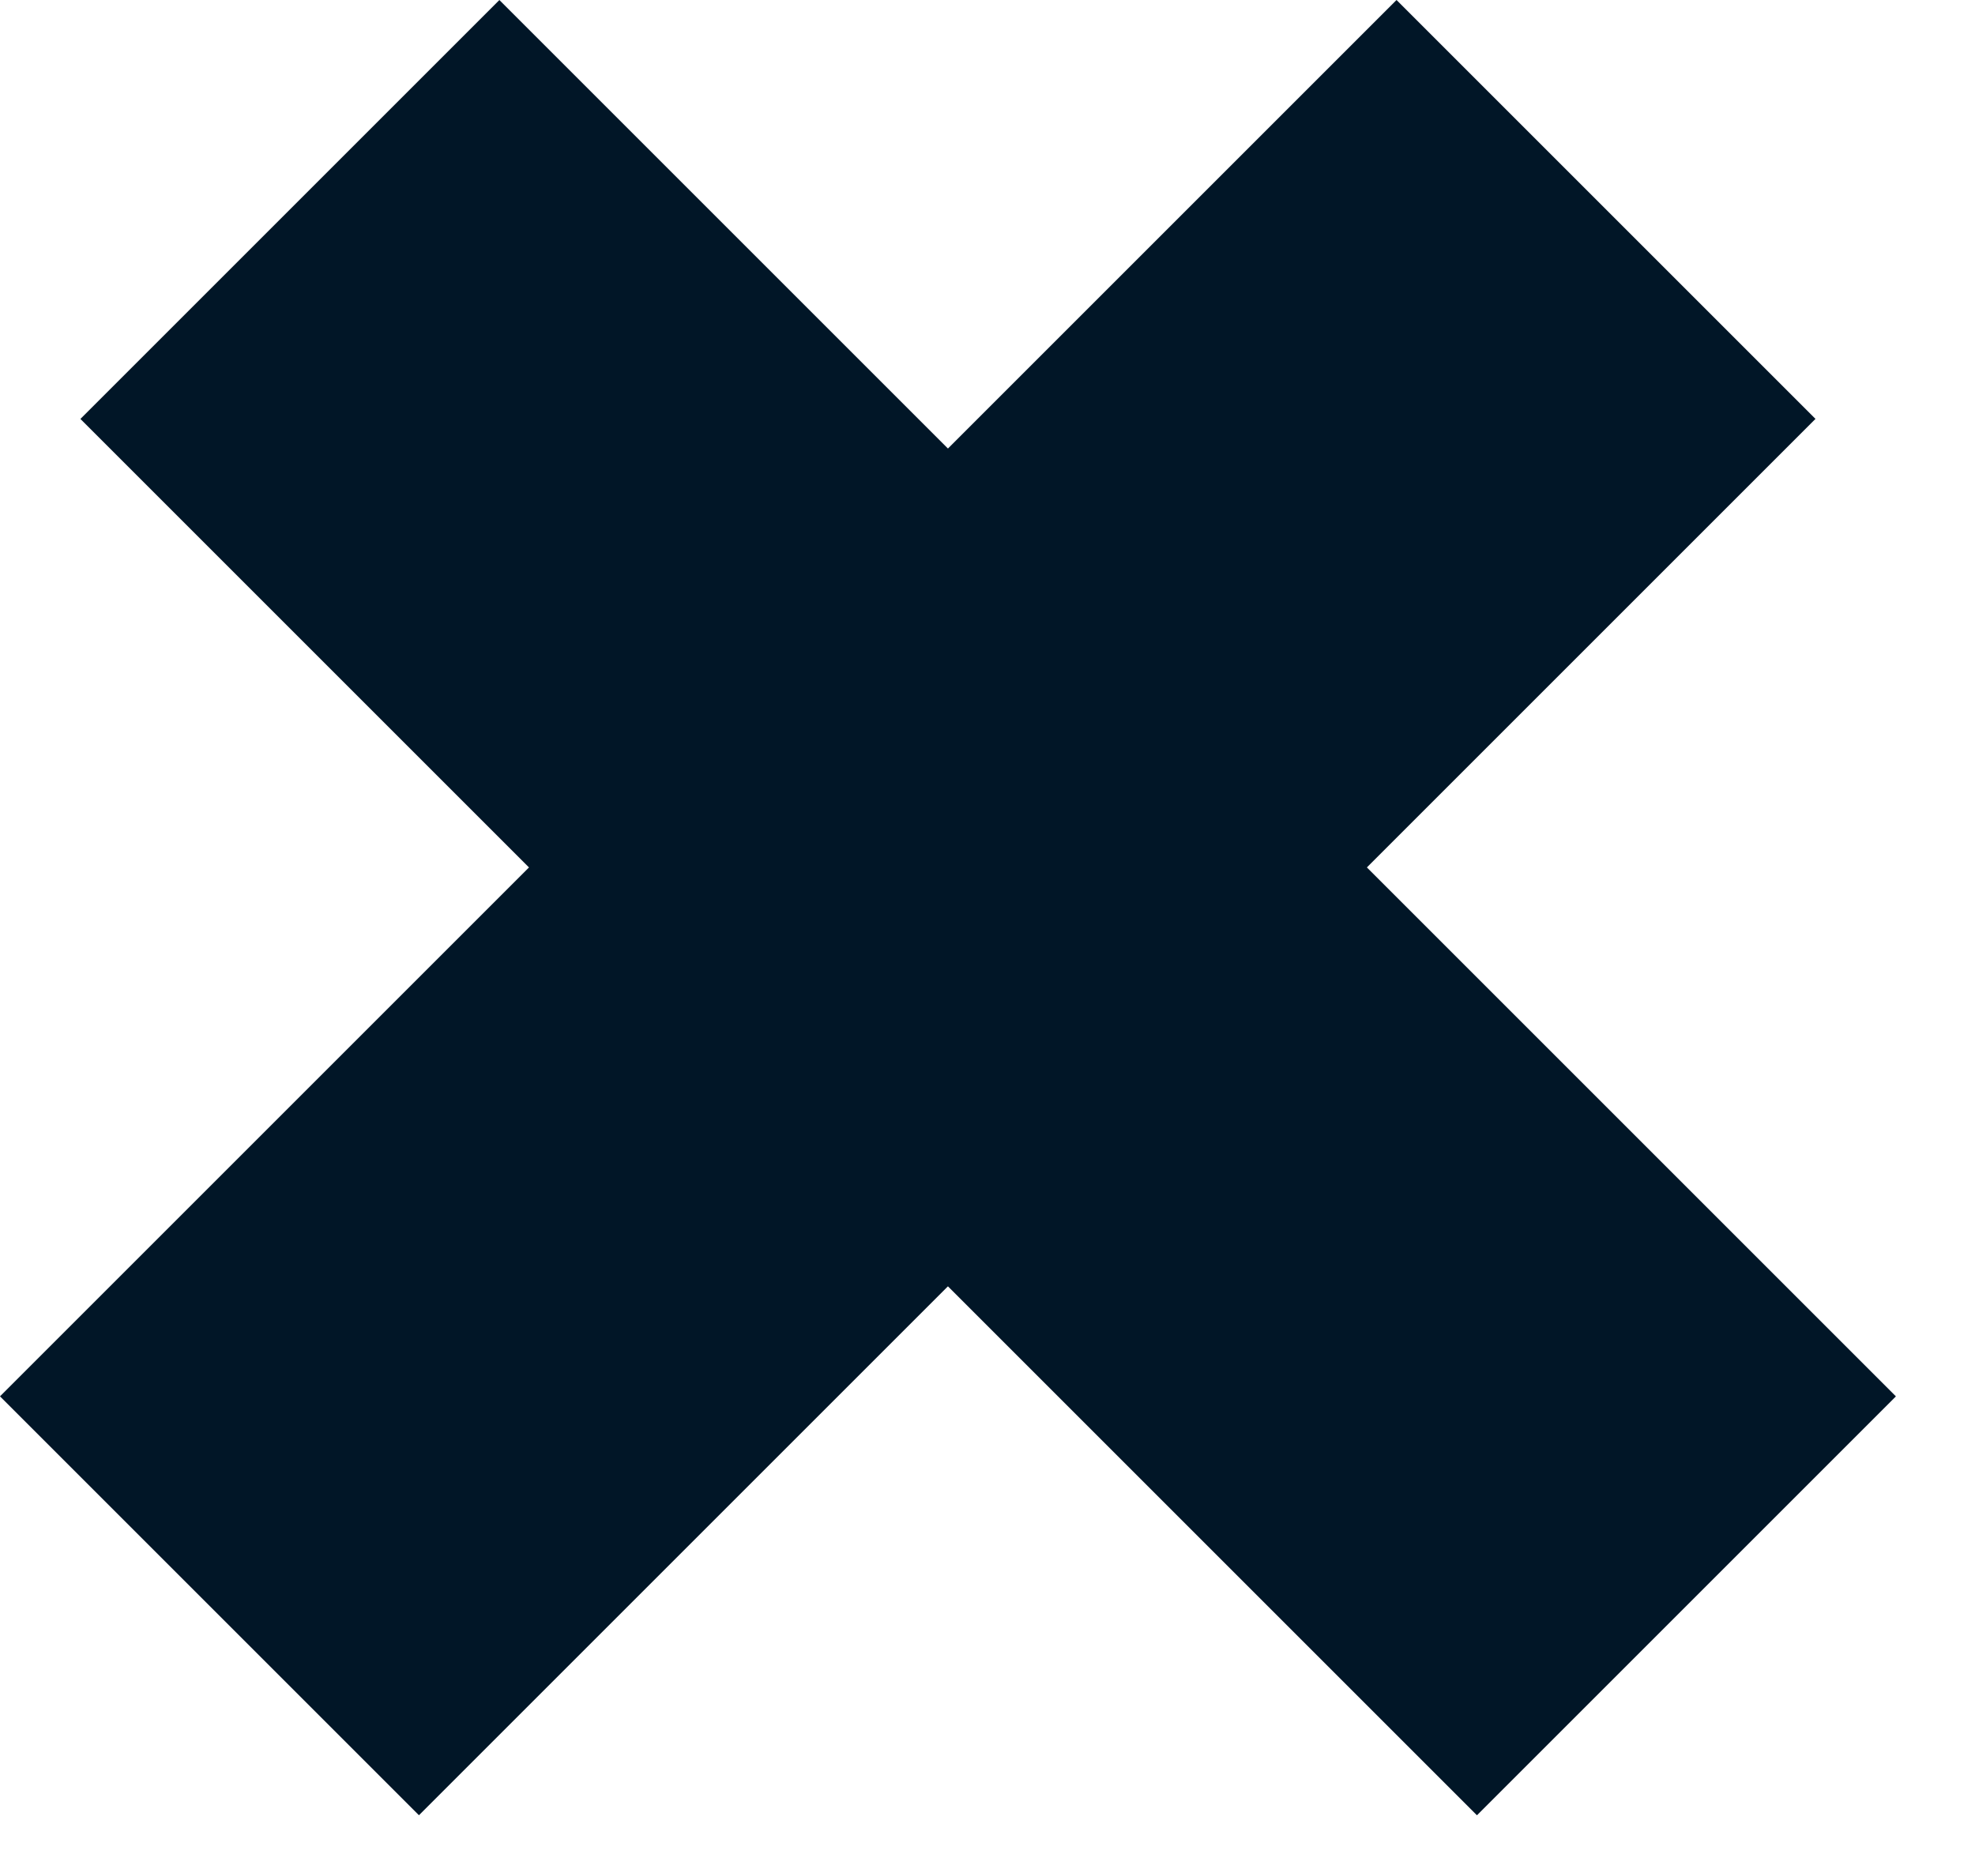
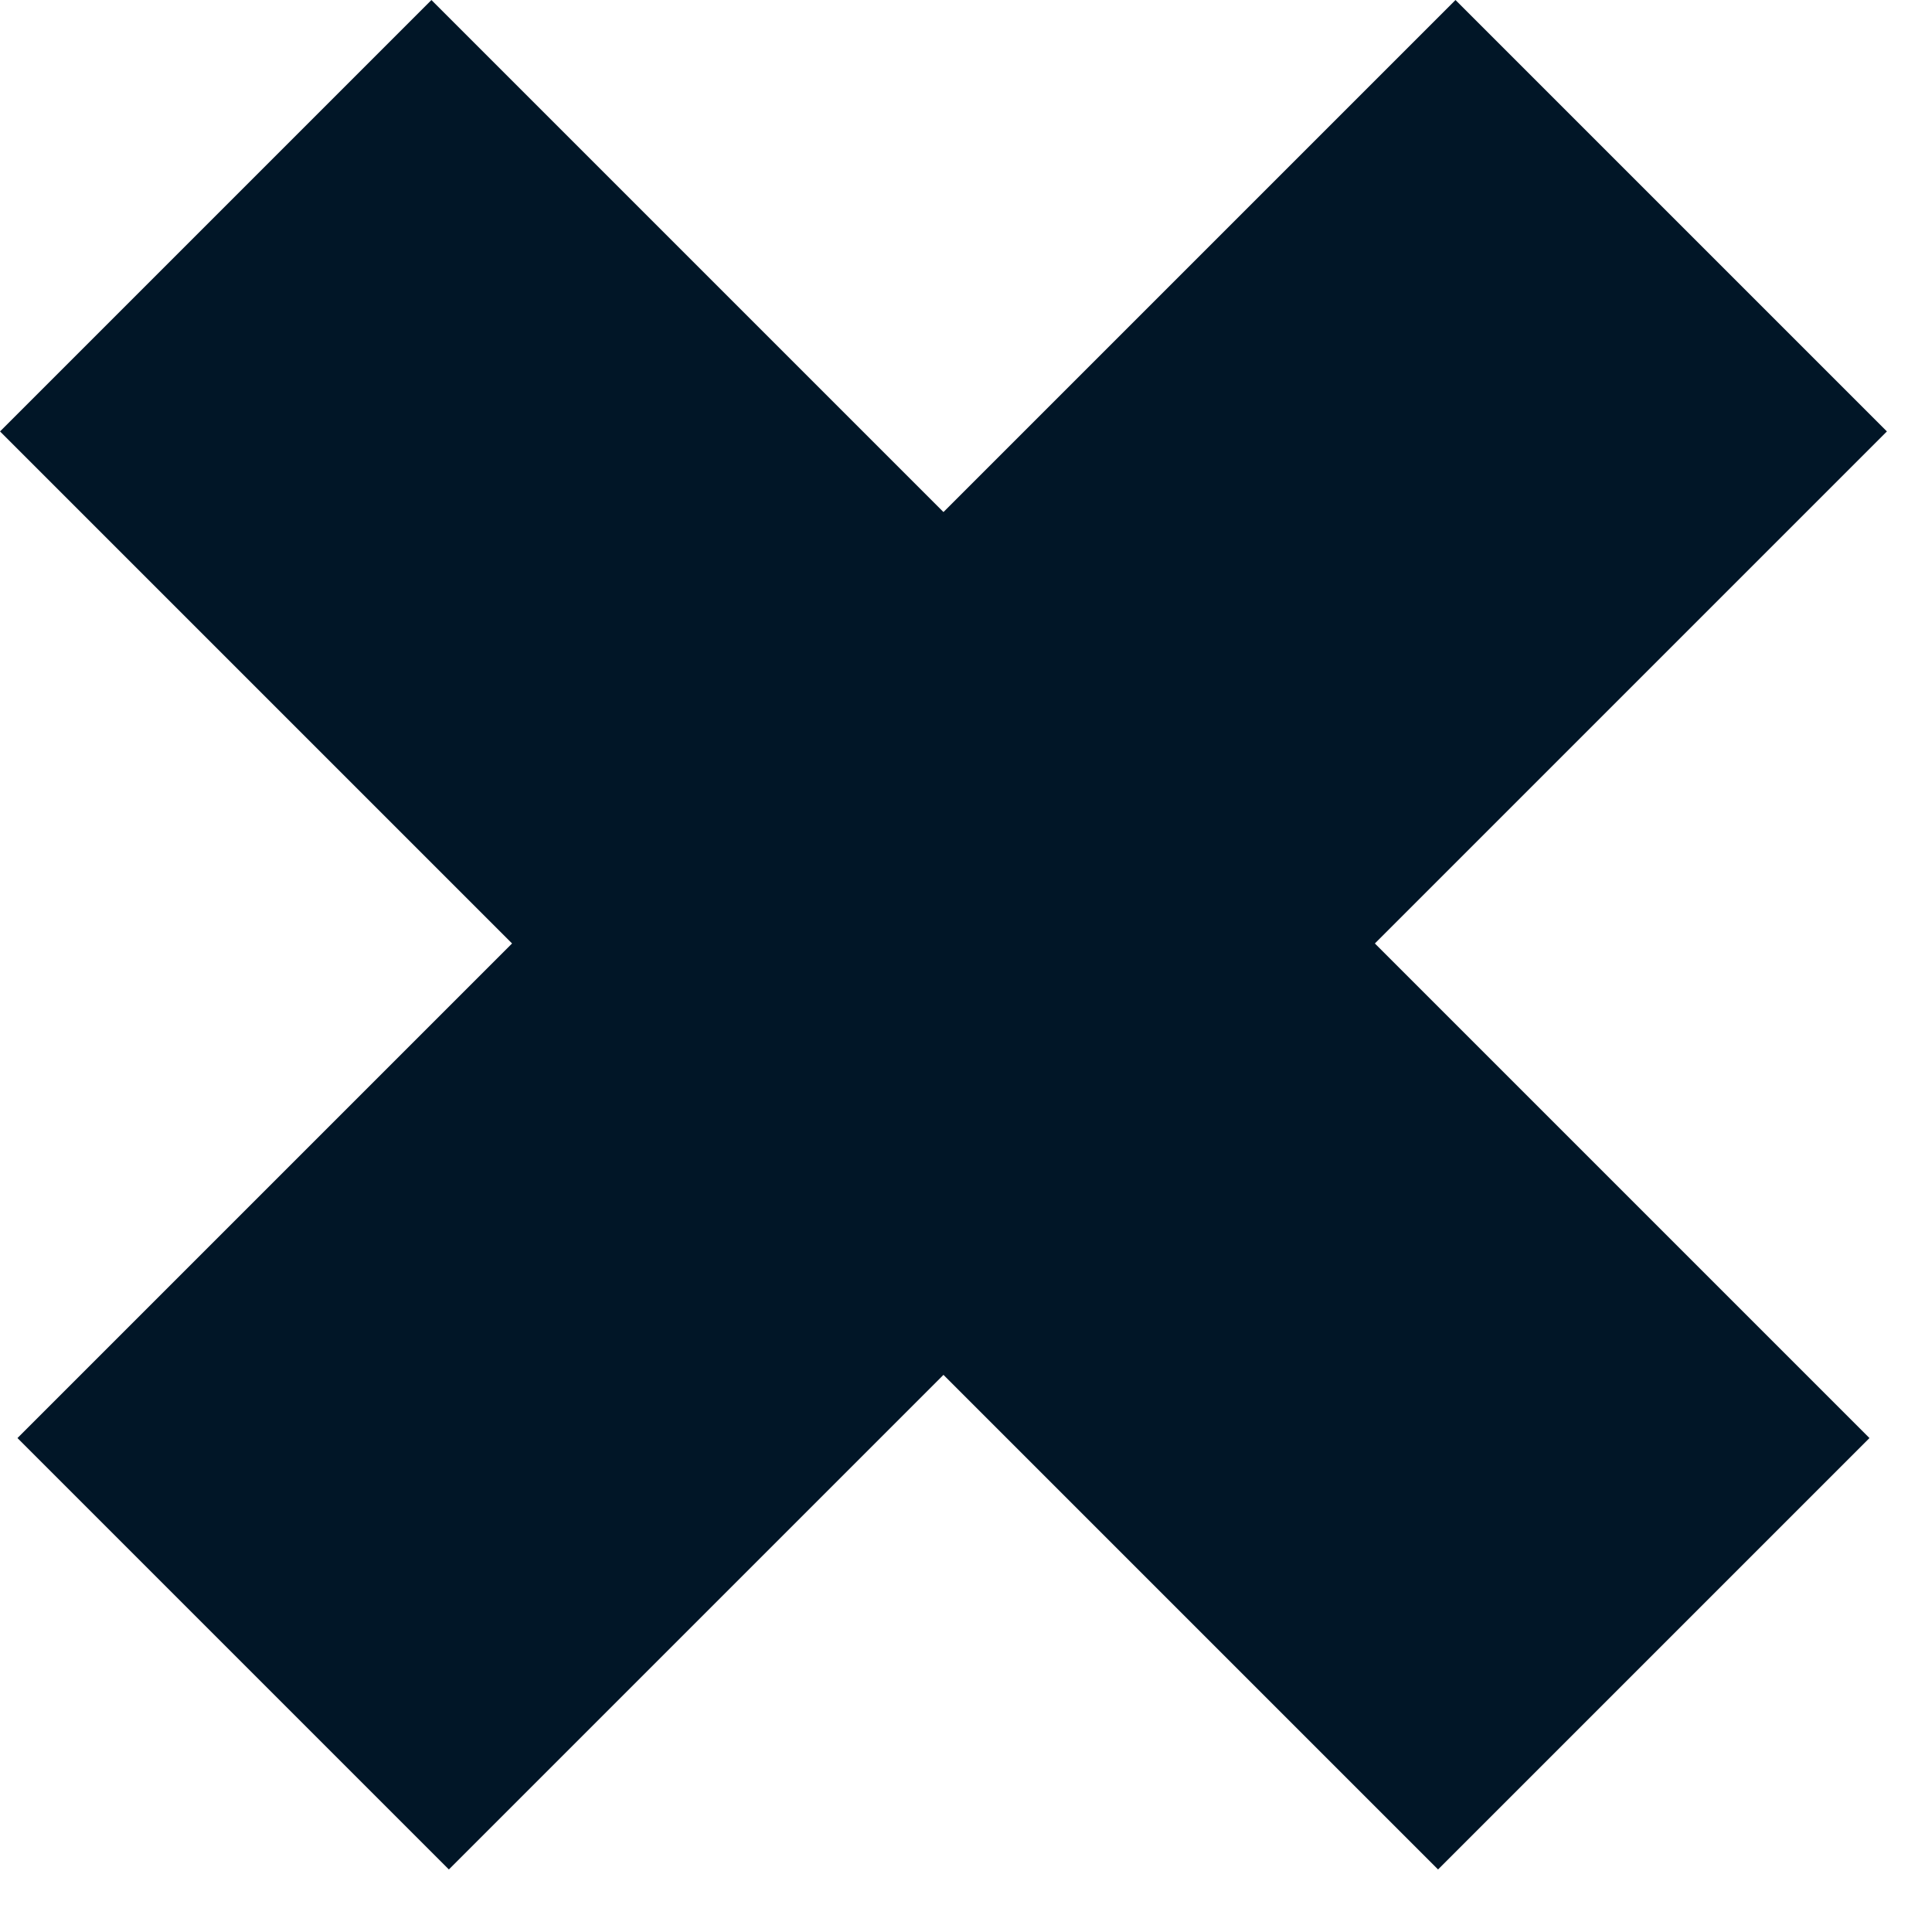
- <svg xmlns="http://www.w3.org/2000/svg" width="20" height="19" viewBox="0 0 20 19" fill="none">
-   <rect y="14.142" width="20" height="6" transform="rotate(-45 0 14.1422)" fill="#011627" />
-   <rect x="5.057" width="20" height="6" transform="rotate(45 5.05664 0)" fill="#011627" />
+ <svg xmlns="http://www.w3.org/2000/svg" width="19" height="19" viewBox="0 0 19 19" fill="none">
+   <rect y="4.243" width="6" height="20" transform="rotate(-45 0 4.24261)" fill="#011627" />
+   <rect x="14.314" width="6" height="20" transform="rotate(45 14.3137 0)" fill="#011627" />
</svg>
